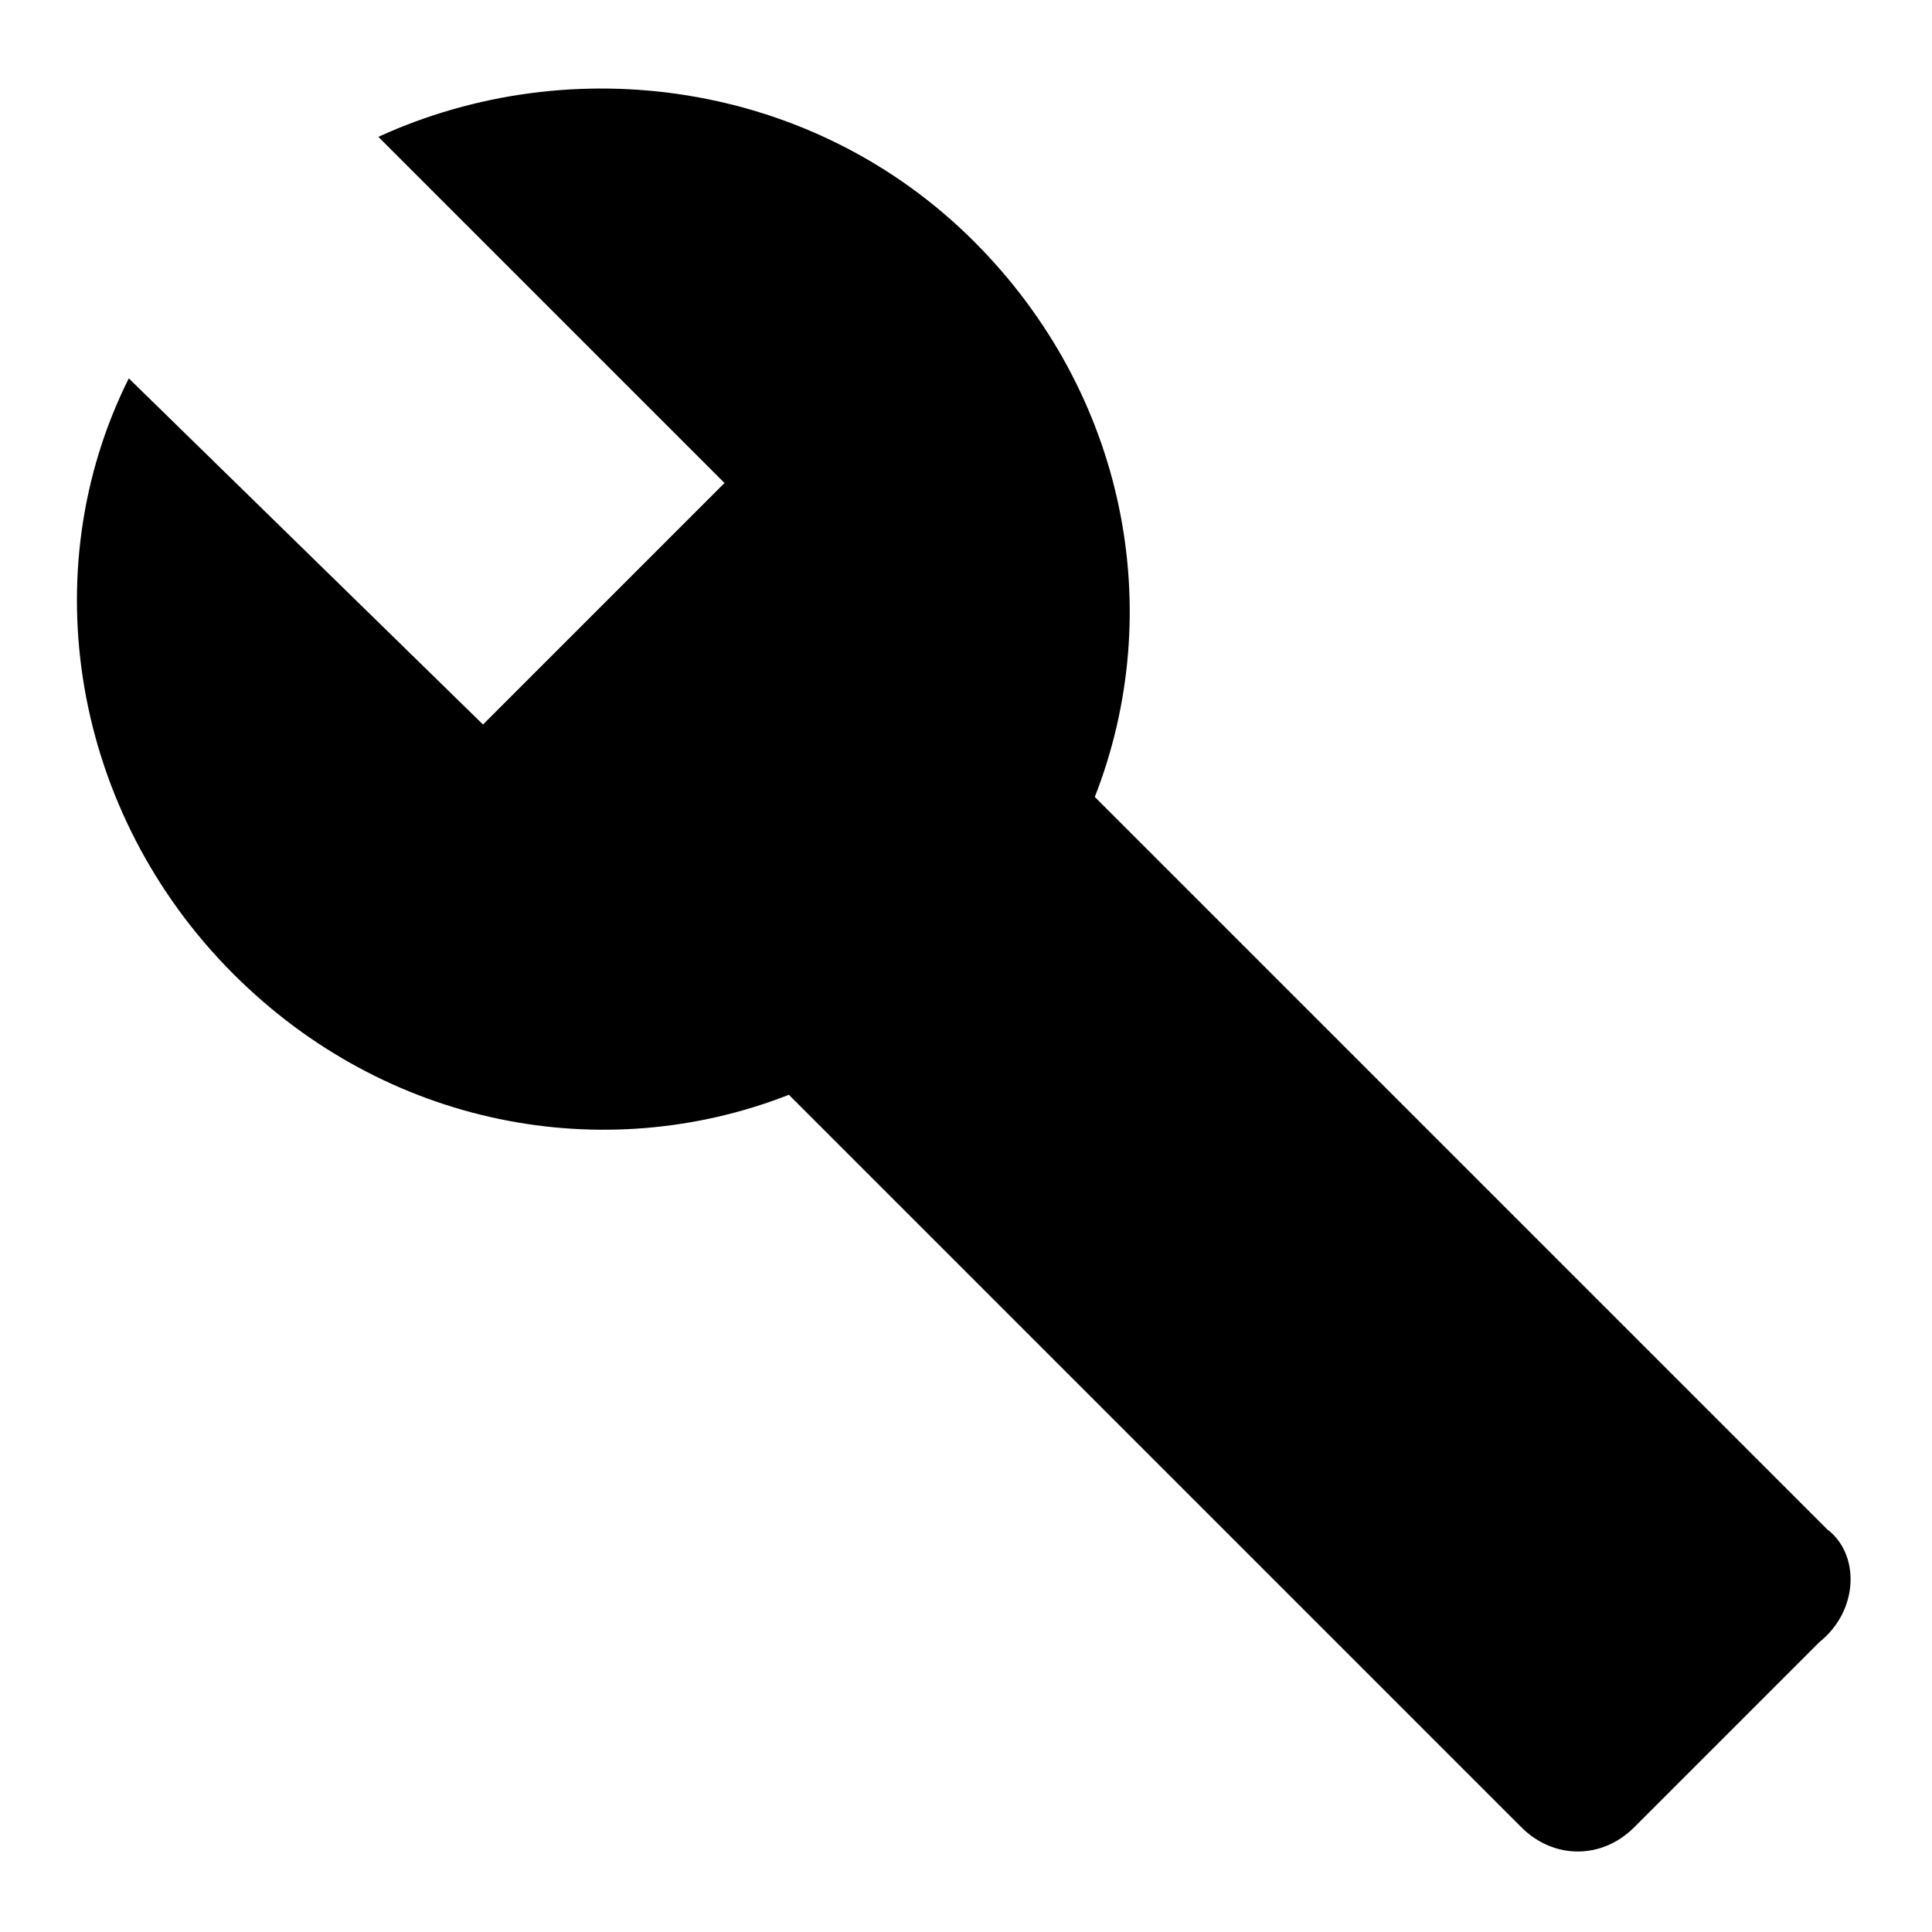
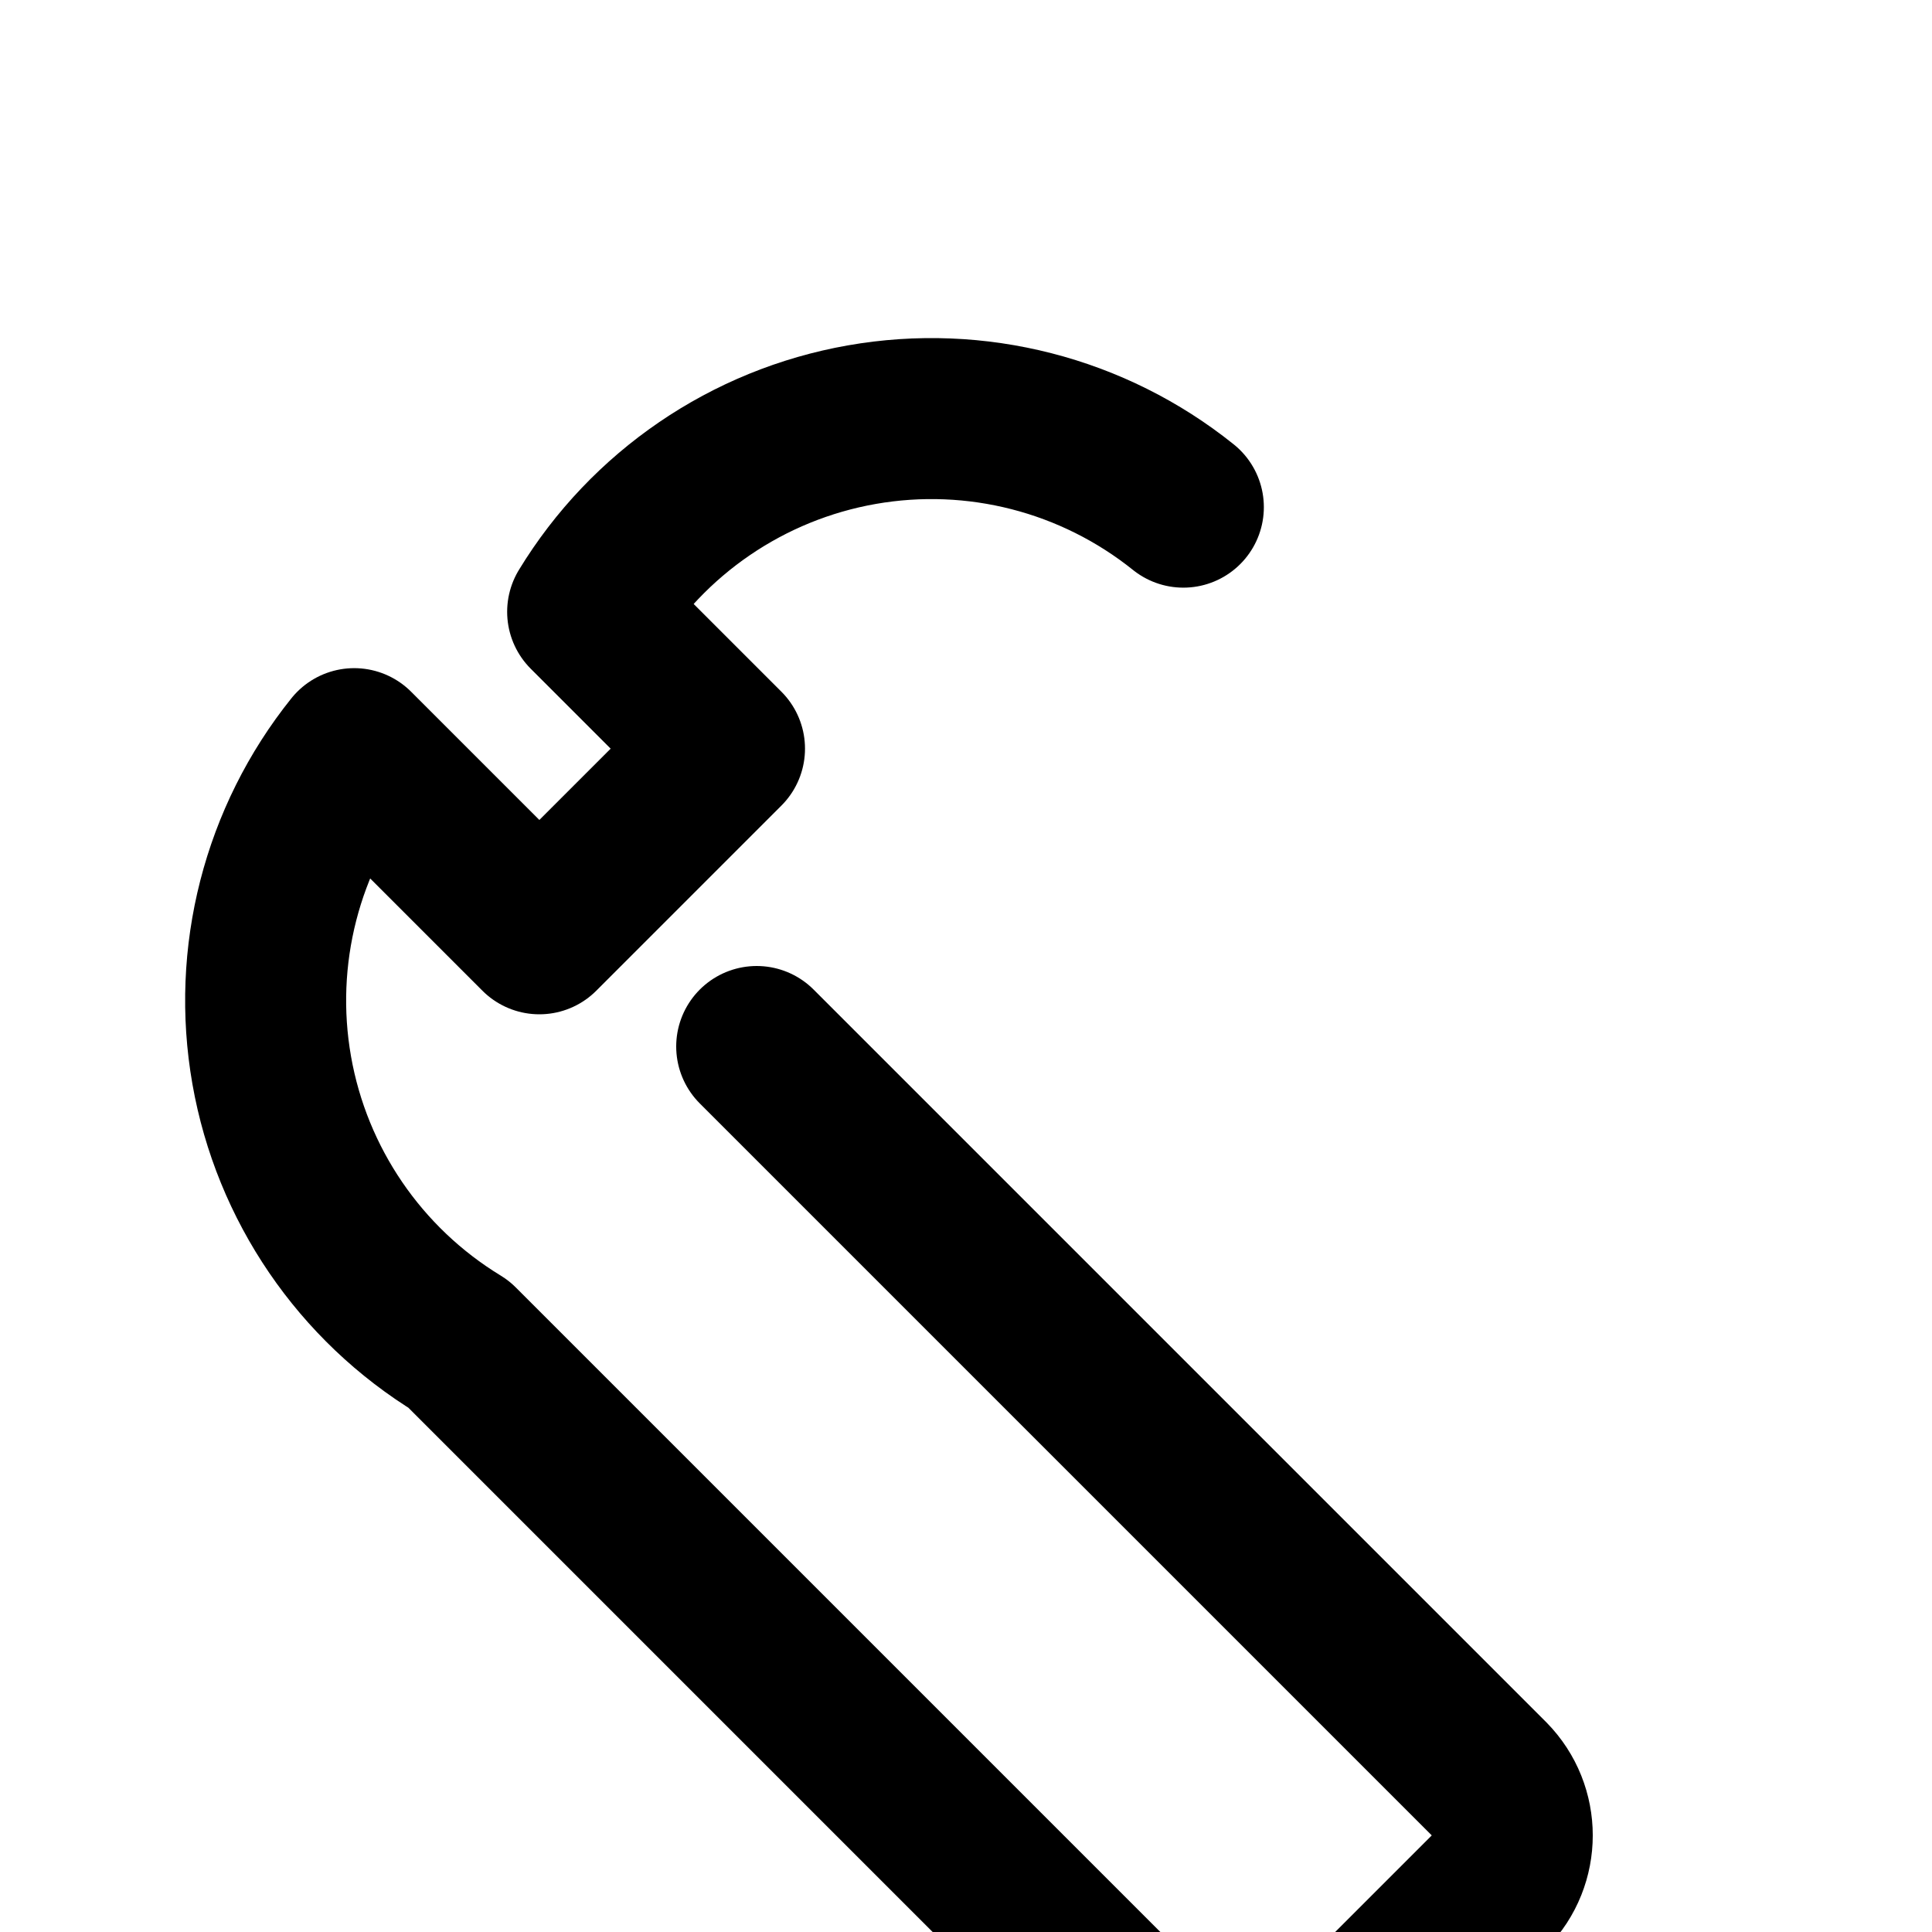
- <svg xmlns="http://www.w3.org/2000/svg" viewBox="0 0 24 24">
-   <path d="M22.7 19l-9.1-9.1c.9-2.3.4-5-1.5-6.9-2-2-5-2.4-7.4-1.3L9 6 6 9 1.6 4.7C.4 7.1.9 10.1 2.9 12.1c1.9 1.9 4.6 2.4 6.9 1.5l9.1 9.1c.4.4 1 .4 1.4 0l2.3-2.3c.5-.4.5-1.1.1-1.4z" fill="currentColor" />
+ <svg xmlns="http://www.w3.org/2000/svg" viewBox="0 0 24 24" fill="none">
+   <path d="M14.7 6.3a5 5 0 0 0 -7.4 1.3L9 9.3L6.7 11.6L4.4 9.3a5 5 0 0 0 1.3 7.4l9.1 9.1a1 1 0 0 0 1.4 0l2.3 -2.3a1 1 0 0 0 0 -1.4l-9.1 -9.1" stroke="currentColor" stroke-width="2" stroke-linecap="round" stroke-linejoin="round" />
</svg>
